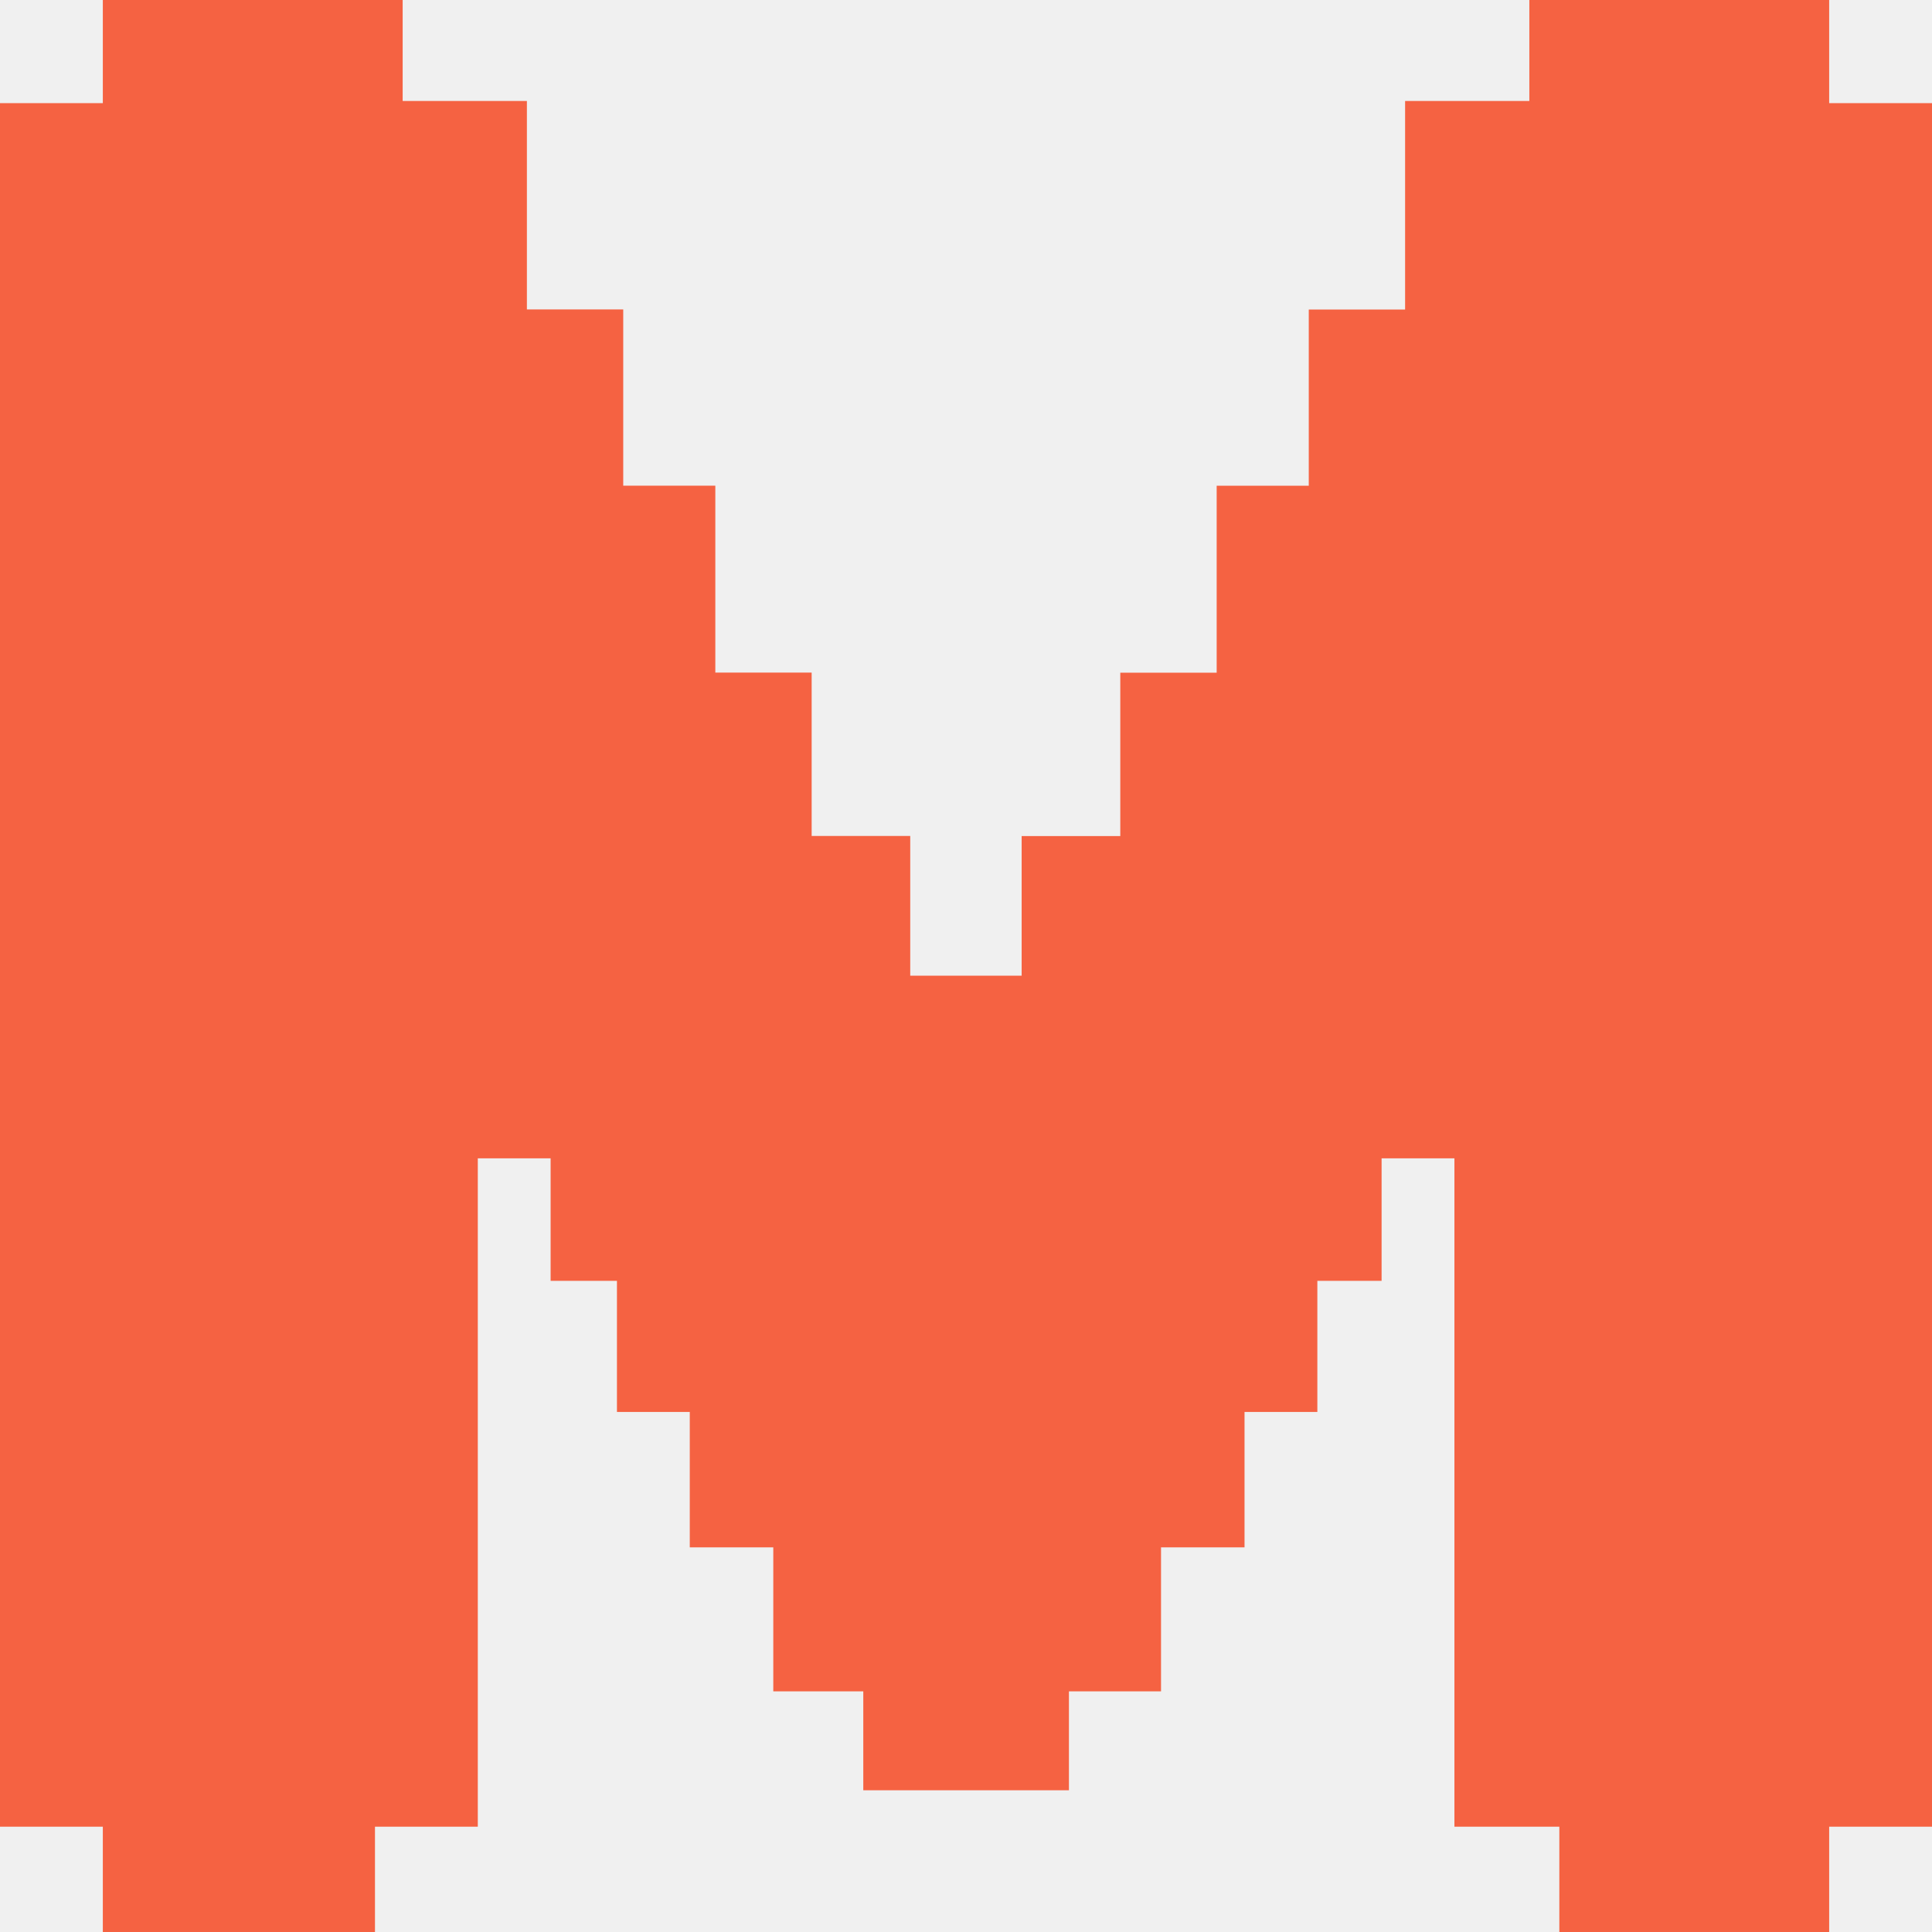
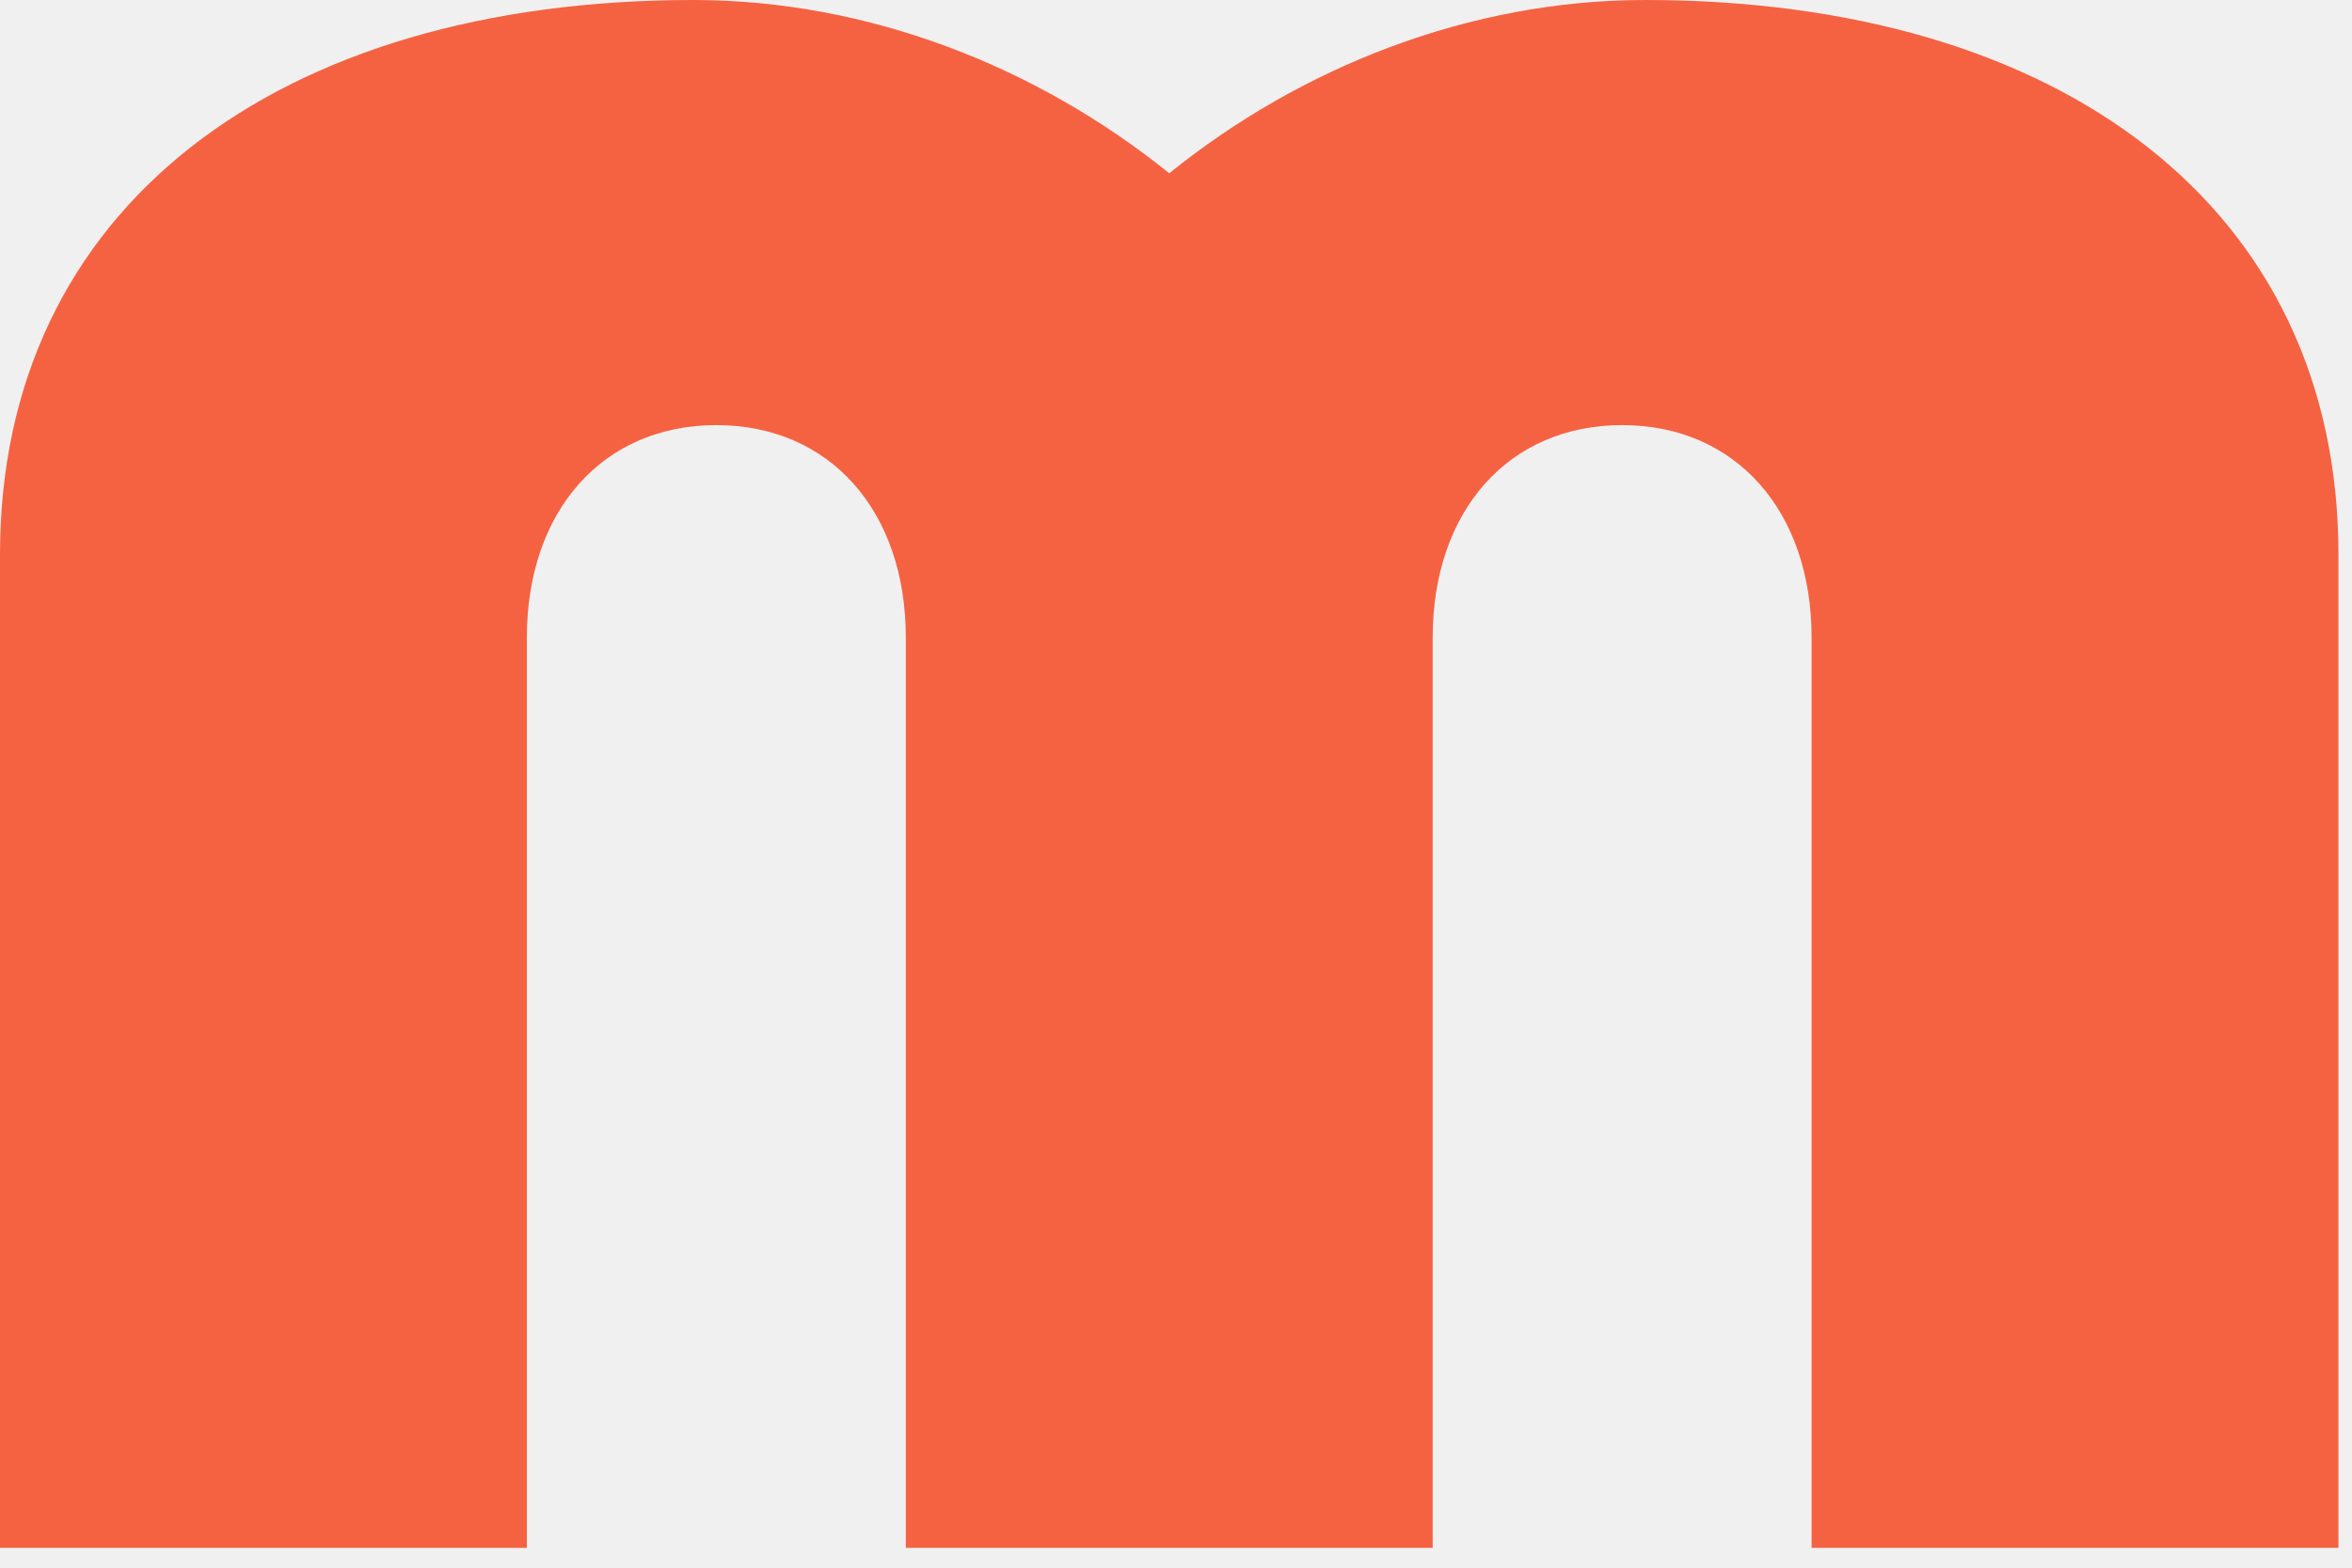
- <svg xmlns="http://www.w3.org/2000/svg" width="36" height="36" viewBox="0 0 36 36" fill="none">
-   <path d="M19.039 15.579H20.875V12.535H22.671V9.051H24.387V5.768H26.182V1.882H28.497V0H34.084V1.922H36V34.038H34.084V36H29.056V34.038H27.101V21.584H25.744V23.867H24.547V26.31H23.19V28.833H21.634V31.516H19.918V33.359H16.086V31.516H14.409V28.833H12.853V26.31H11.496V23.867H10.26V21.584H8.903V34.038H6.987V36H1.916V34.038H0V1.922H1.916V0H7.503V1.882H9.818V5.766H11.613V9.05H13.329V12.533H15.124V15.577H16.961V18.18H19.037V15.577L19.039 15.579Z" fill="#F56242" />
+ <svg xmlns="http://www.w3.org/2000/svg" width="54" height="36" viewBox="0 0 54 36" fill="none">
+   <g clip-path="url(#clip0_2260_36)">
+     <path d="M12.096 14.643V35.545H0V12.733C0 4.775 6.366 0 15.916 0C19.948 0 23.821 1.539 26.845 3.979C29.869 1.539 33.742 0 37.773 0C47.323 0 53.689 4.775 53.689 12.733V35.545H41.593V14.643C41.593 11.725 39.843 9.762 37.243 9.762C34.643 9.762 32.893 11.725 32.893 14.643V35.545H20.797V14.643C20.797 11.725 19.046 9.762 16.446 9.762C13.847 9.762 12.096 11.725 12.096 14.643Z" fill="#F56242" />
+   </g>
+   <defs>
+     <clipPath id="clip0_2260_36">
+       <rect width="54" height="36" fill="white" />
+     </clipPath>
+   </defs>
</svg>
